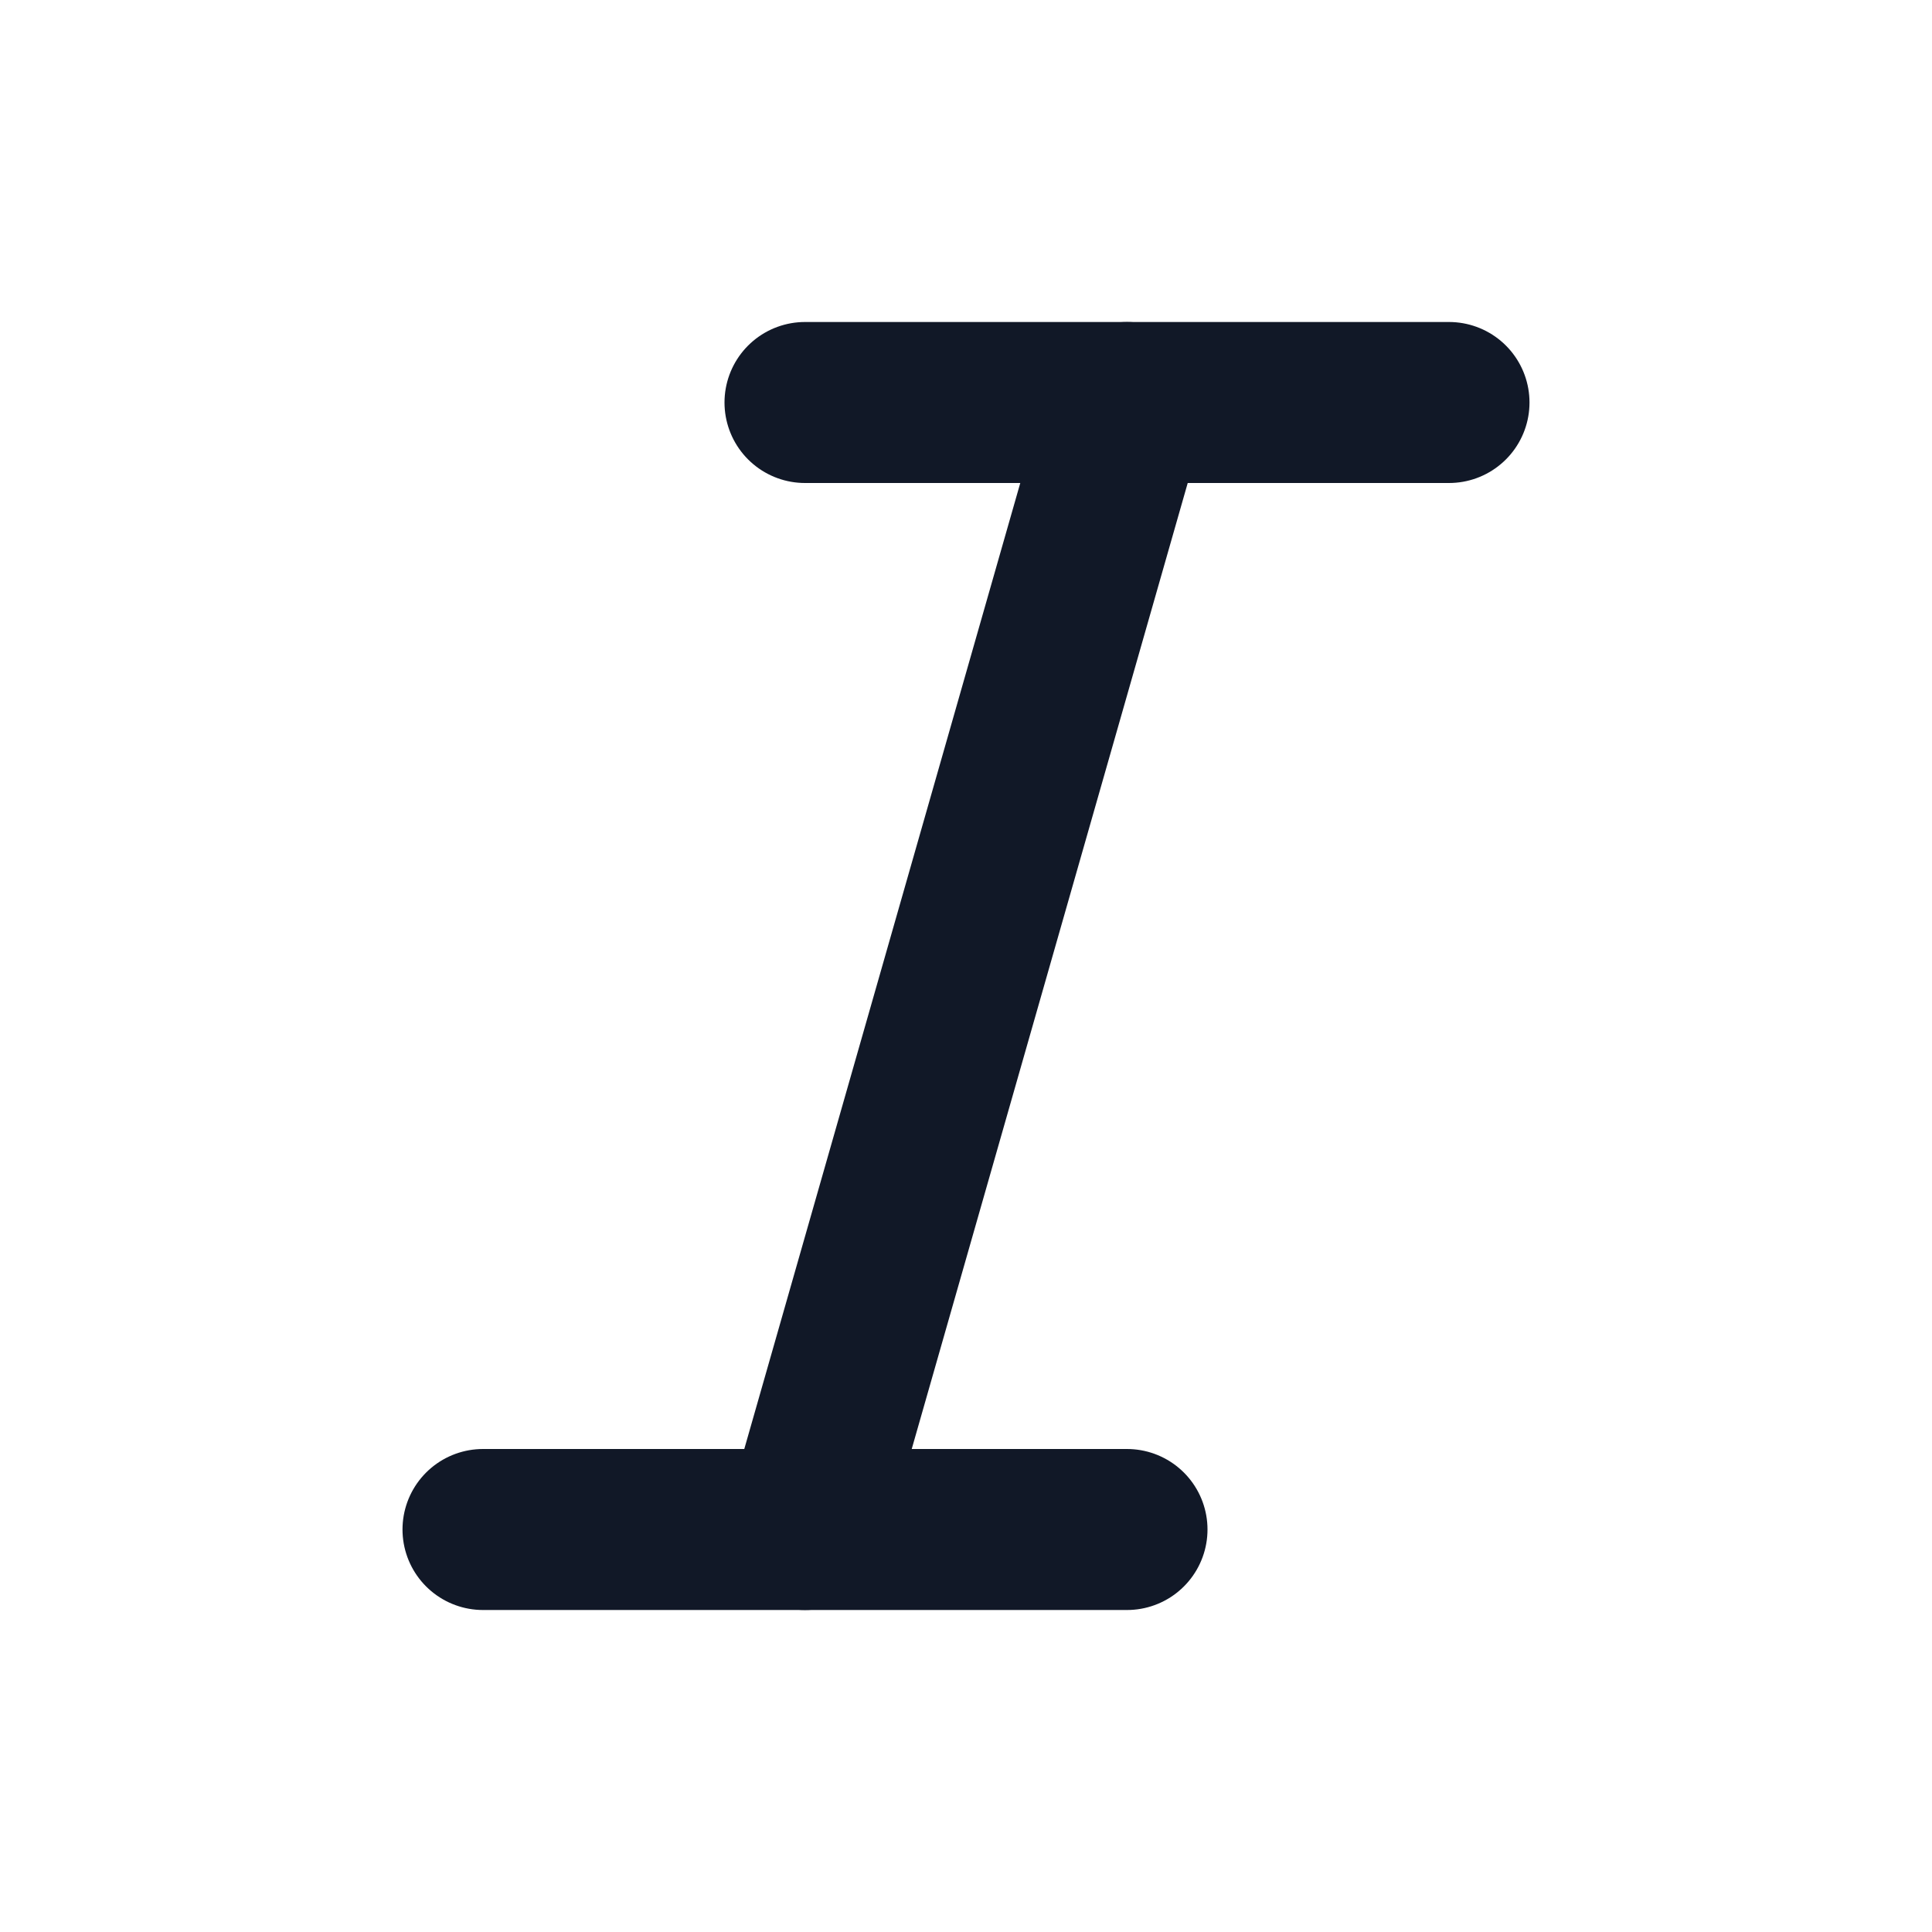
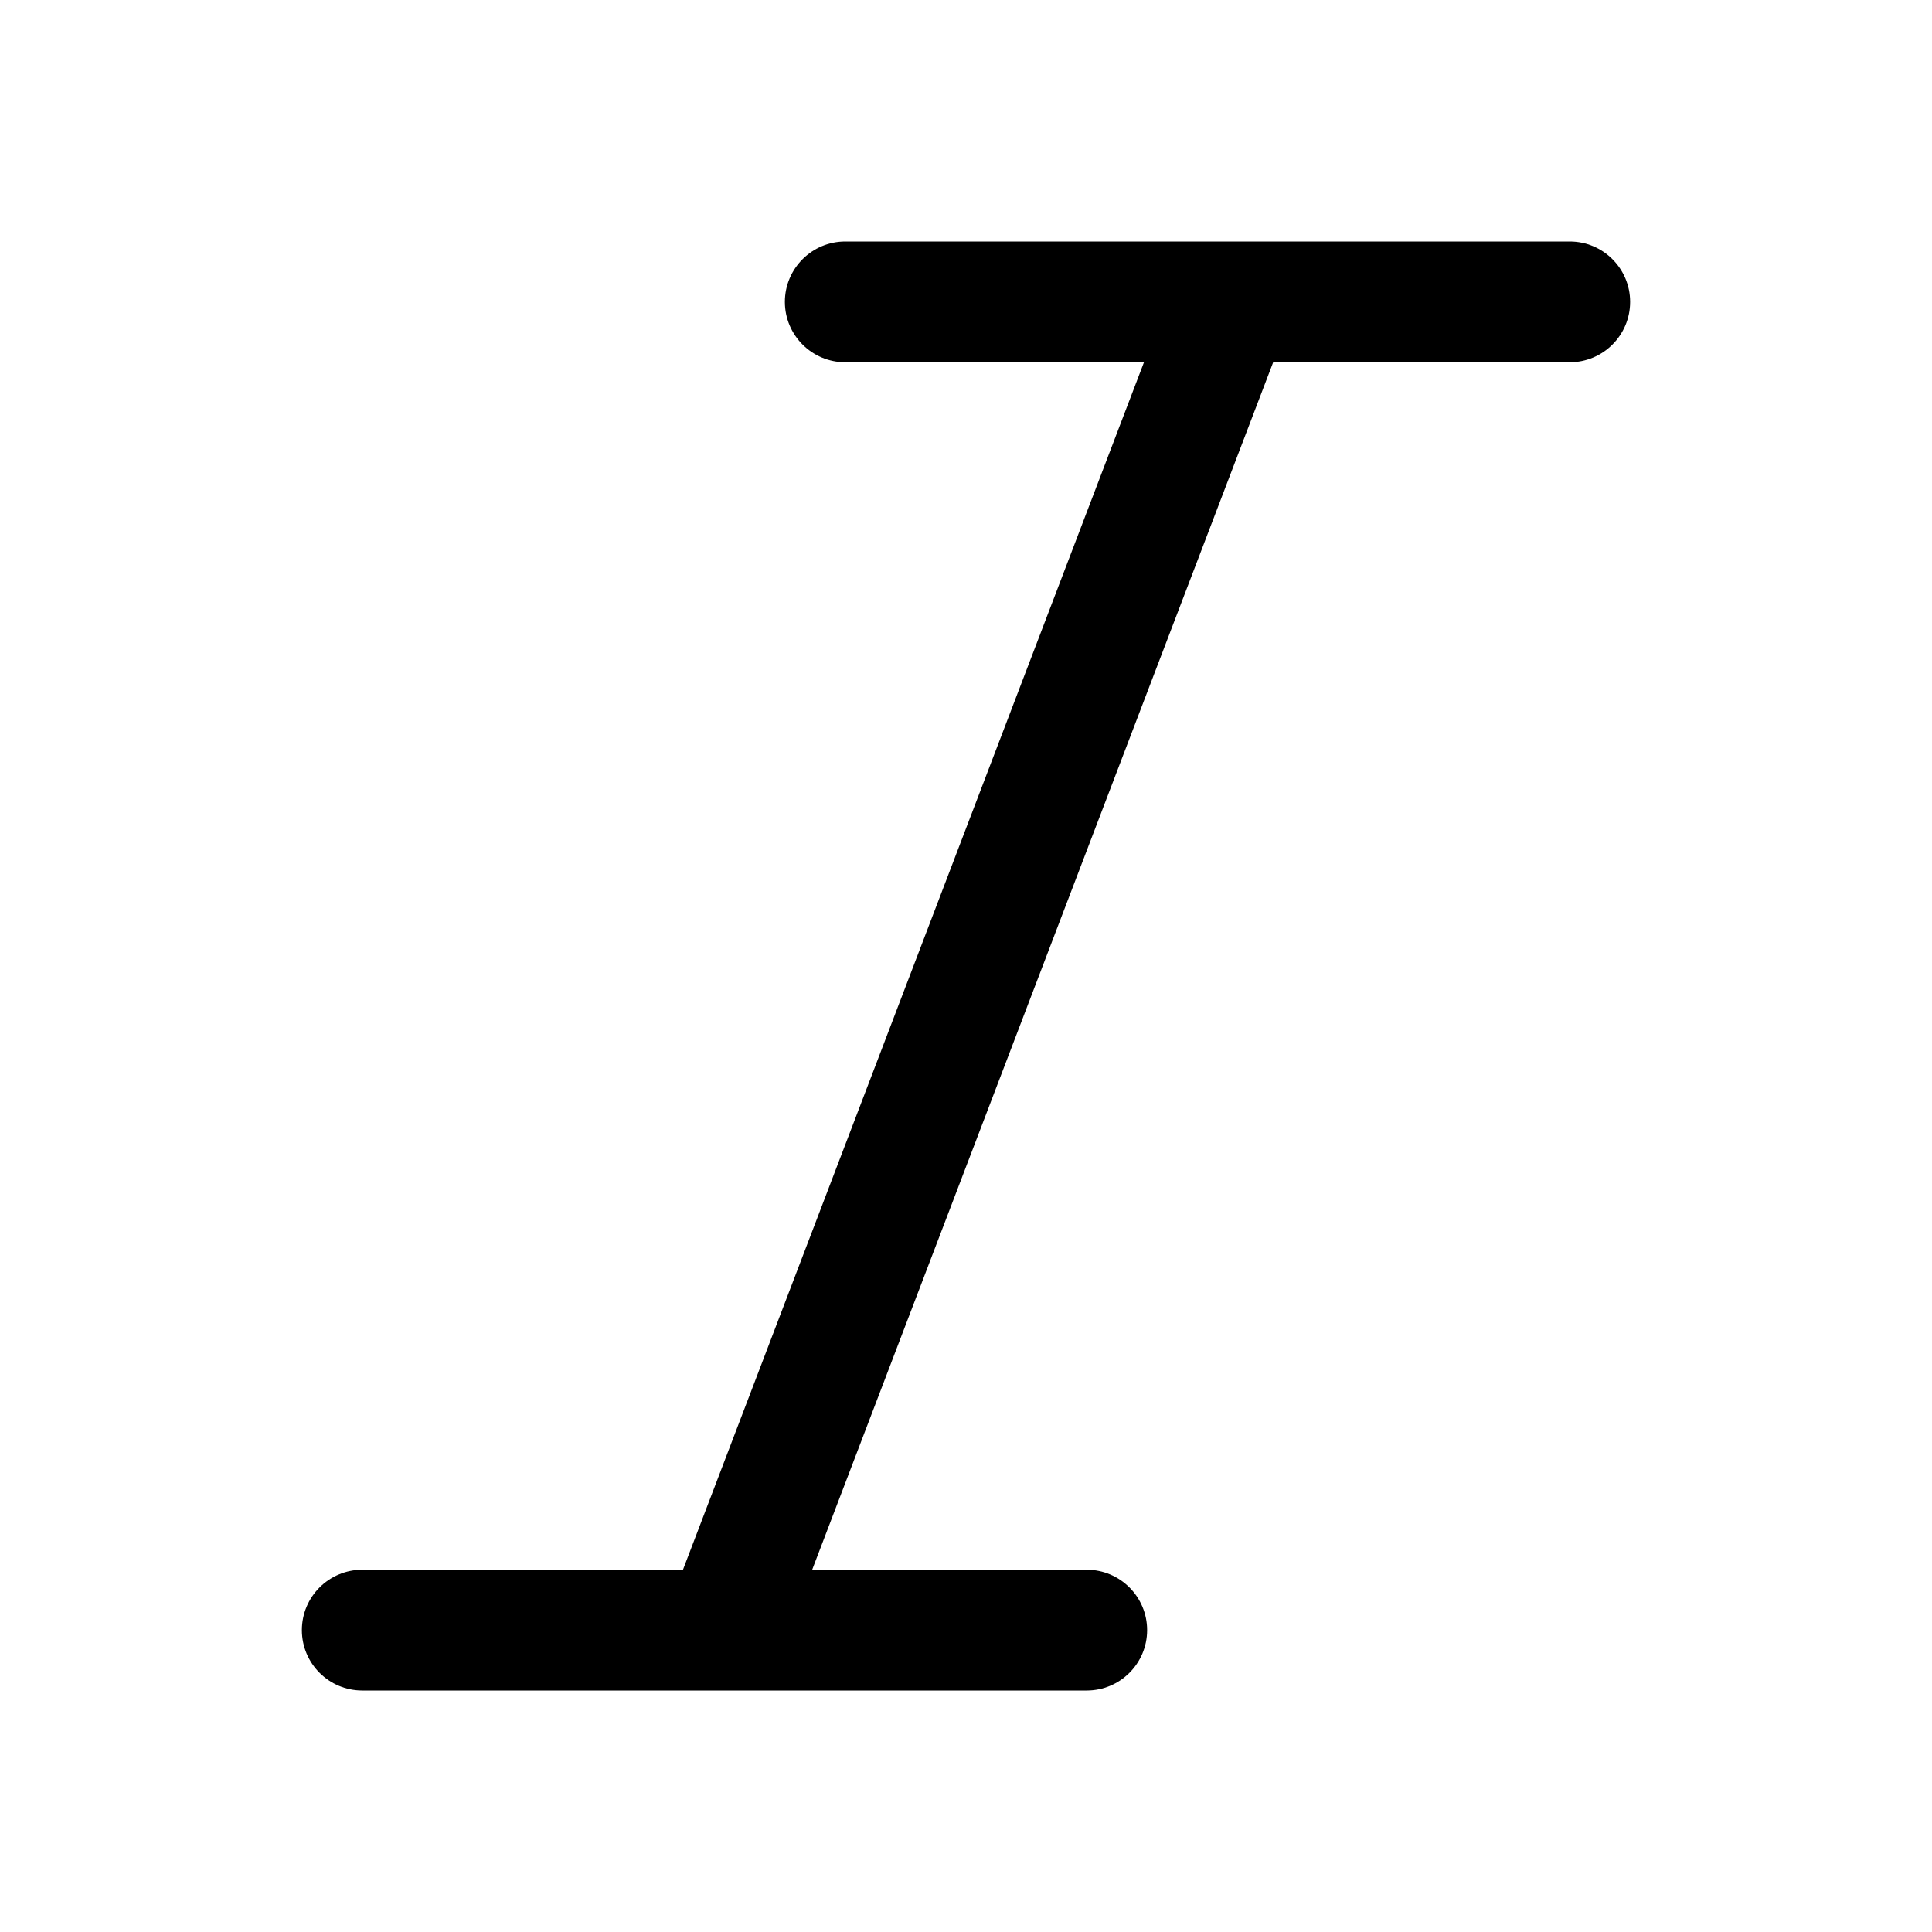
- <svg xmlns="http://www.w3.org/2000/svg" viewBox="0 0 24 24" width="24" height="24" fill="none">
-   <g stroke="#111827" stroke-width="2" stroke-linecap="round" stroke-linejoin="round">
-     <path d="M10 5h8" />
-     <path d="M6 19h8" />
-     <path d="M14 5L10 19" />
-   </g>
+ <svg xmlns="http://www.w3.org/2000/svg" width="16" height="16" viewBox="0 0 16 16" fill="currentColor">
+   <path d="M13 2H7C6.724 2 6.5 2.224 6.5 2.5C6.5 2.776 6.724 3 7 3H9.474L5.656 13L3 13C2.724 13 2.5 13.224 2.5 13.5C2.5 13.776 2.724 14 3 14H5.988C5.996 14 6.004 14 6.011 14H9C9.276 14 9.5 13.776 9.5 13.5C9.5 13.224 9.276 13 9 13L6.726 13L10.544 3H13C13.276 3 13.5 2.776 13.5 2.5C13.5 2.224 13.276 2 13 2Z" />
</svg>
